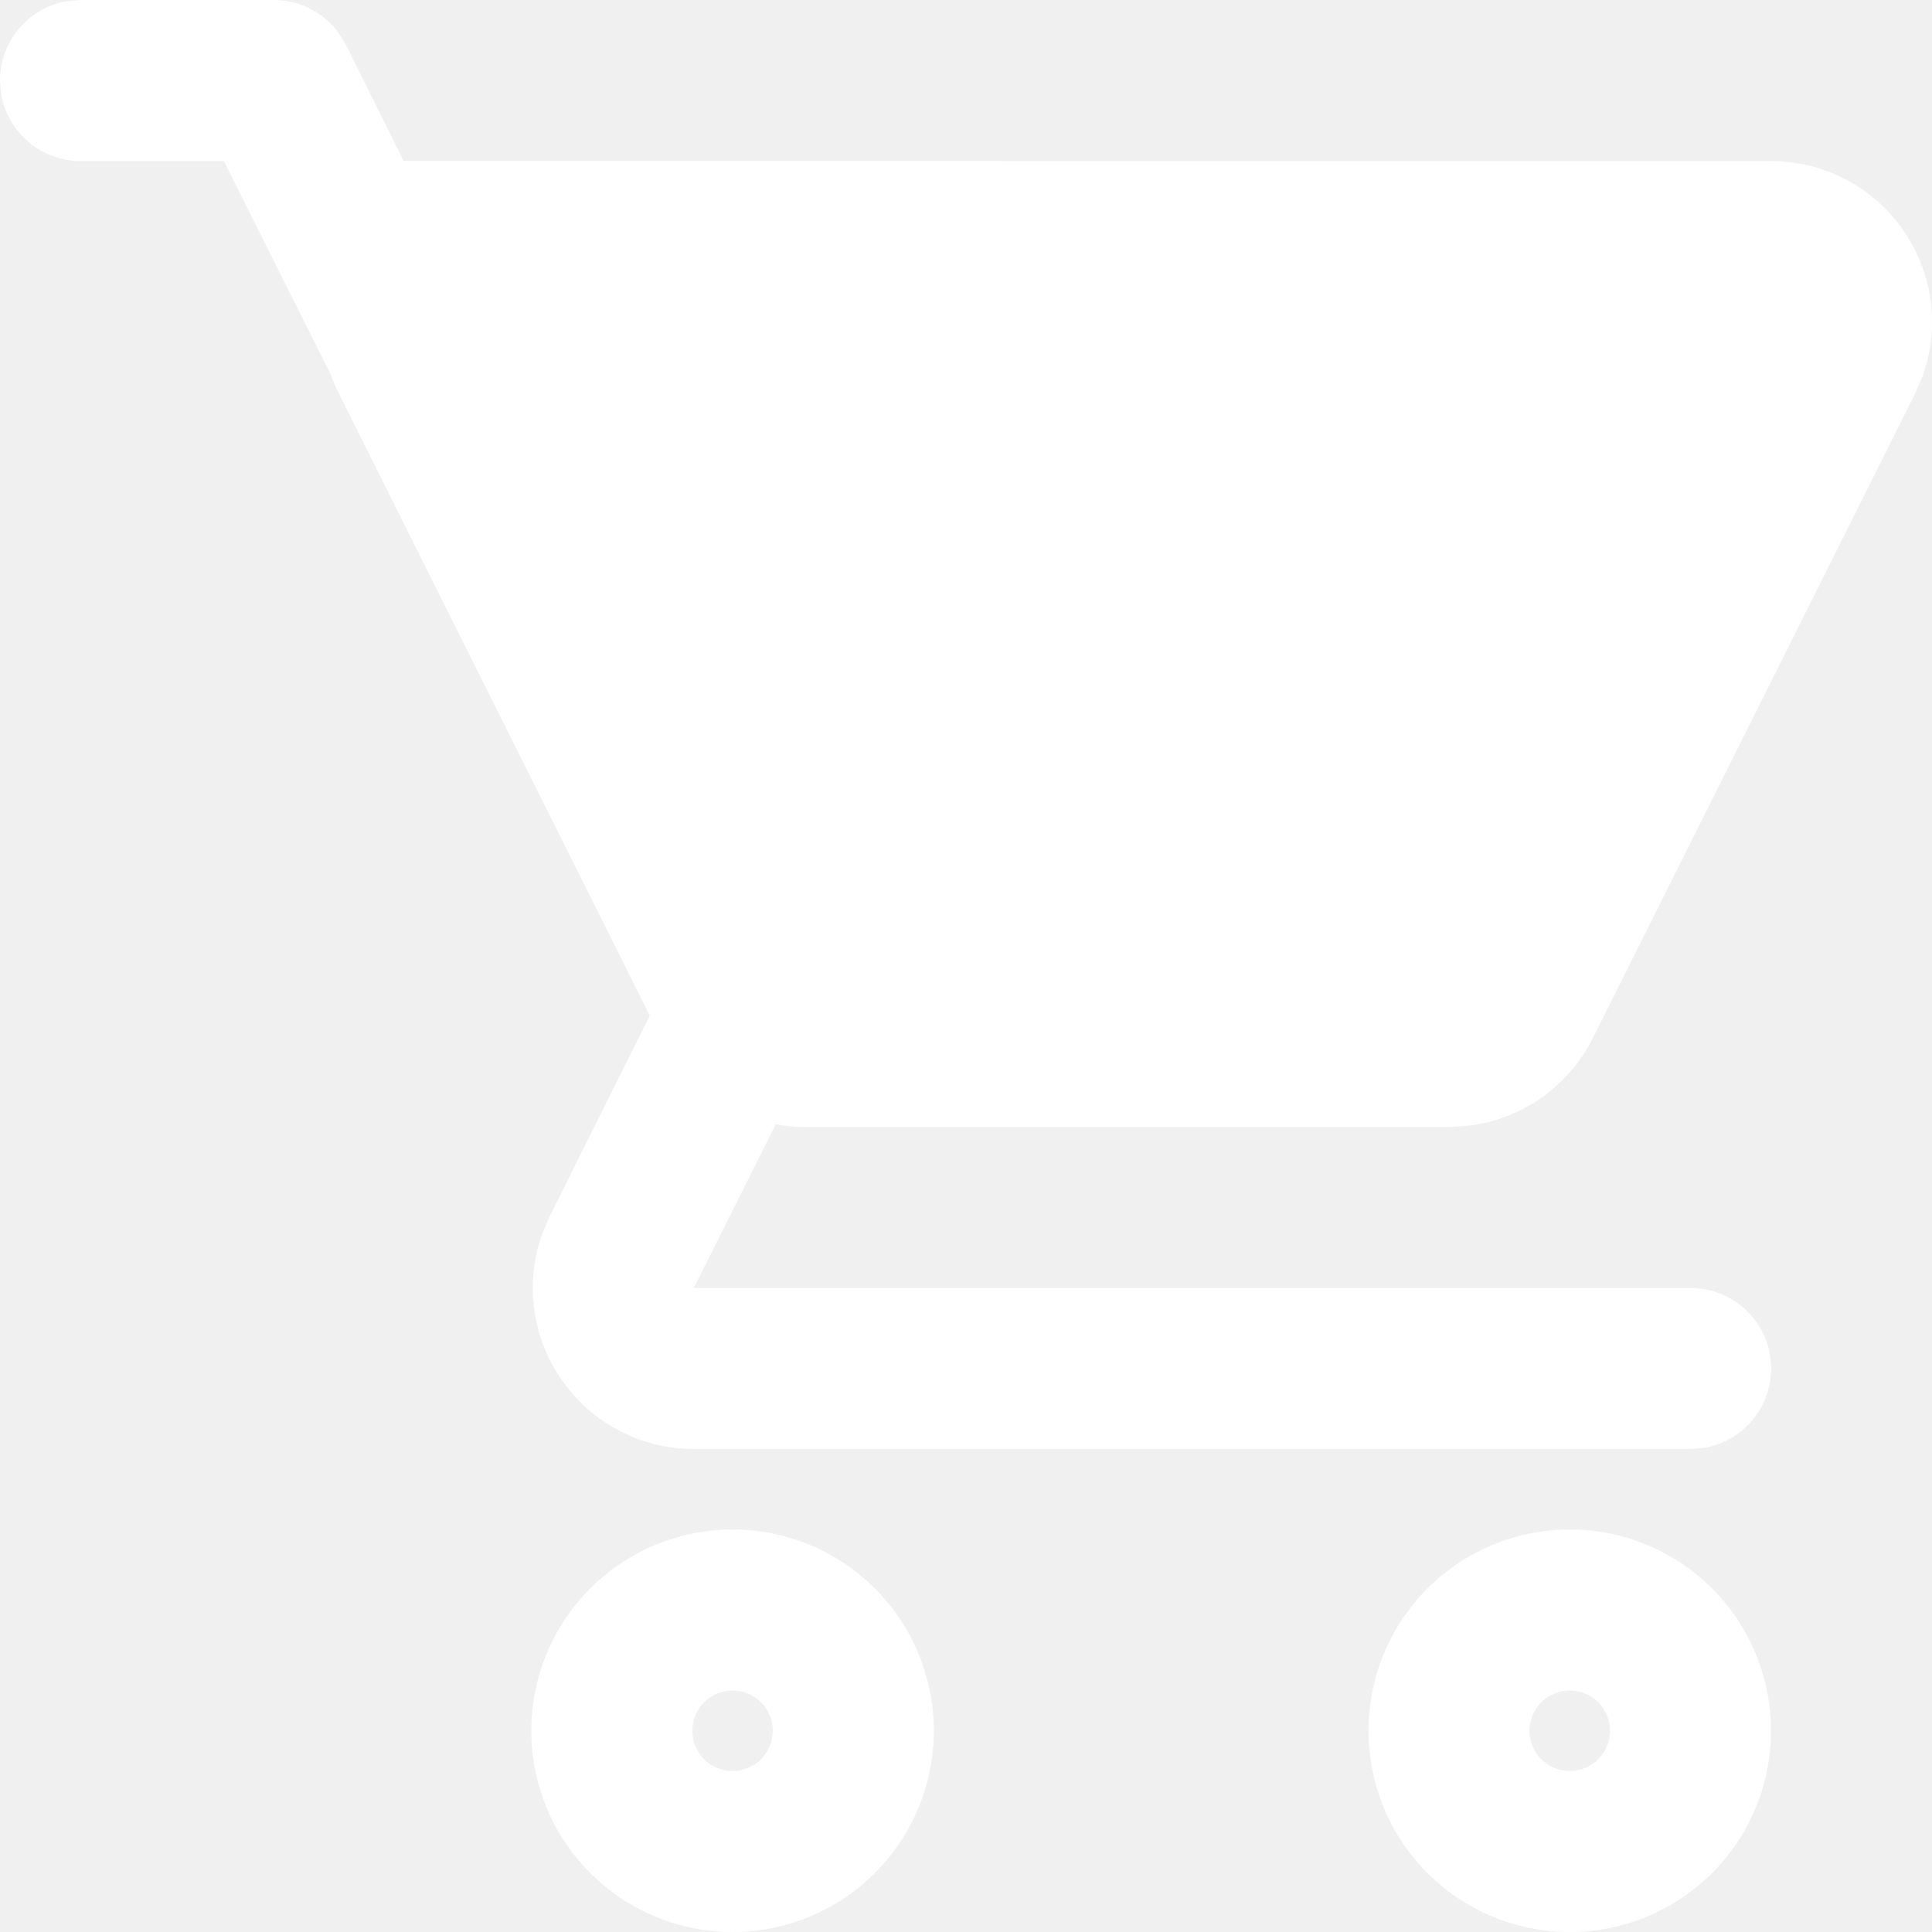
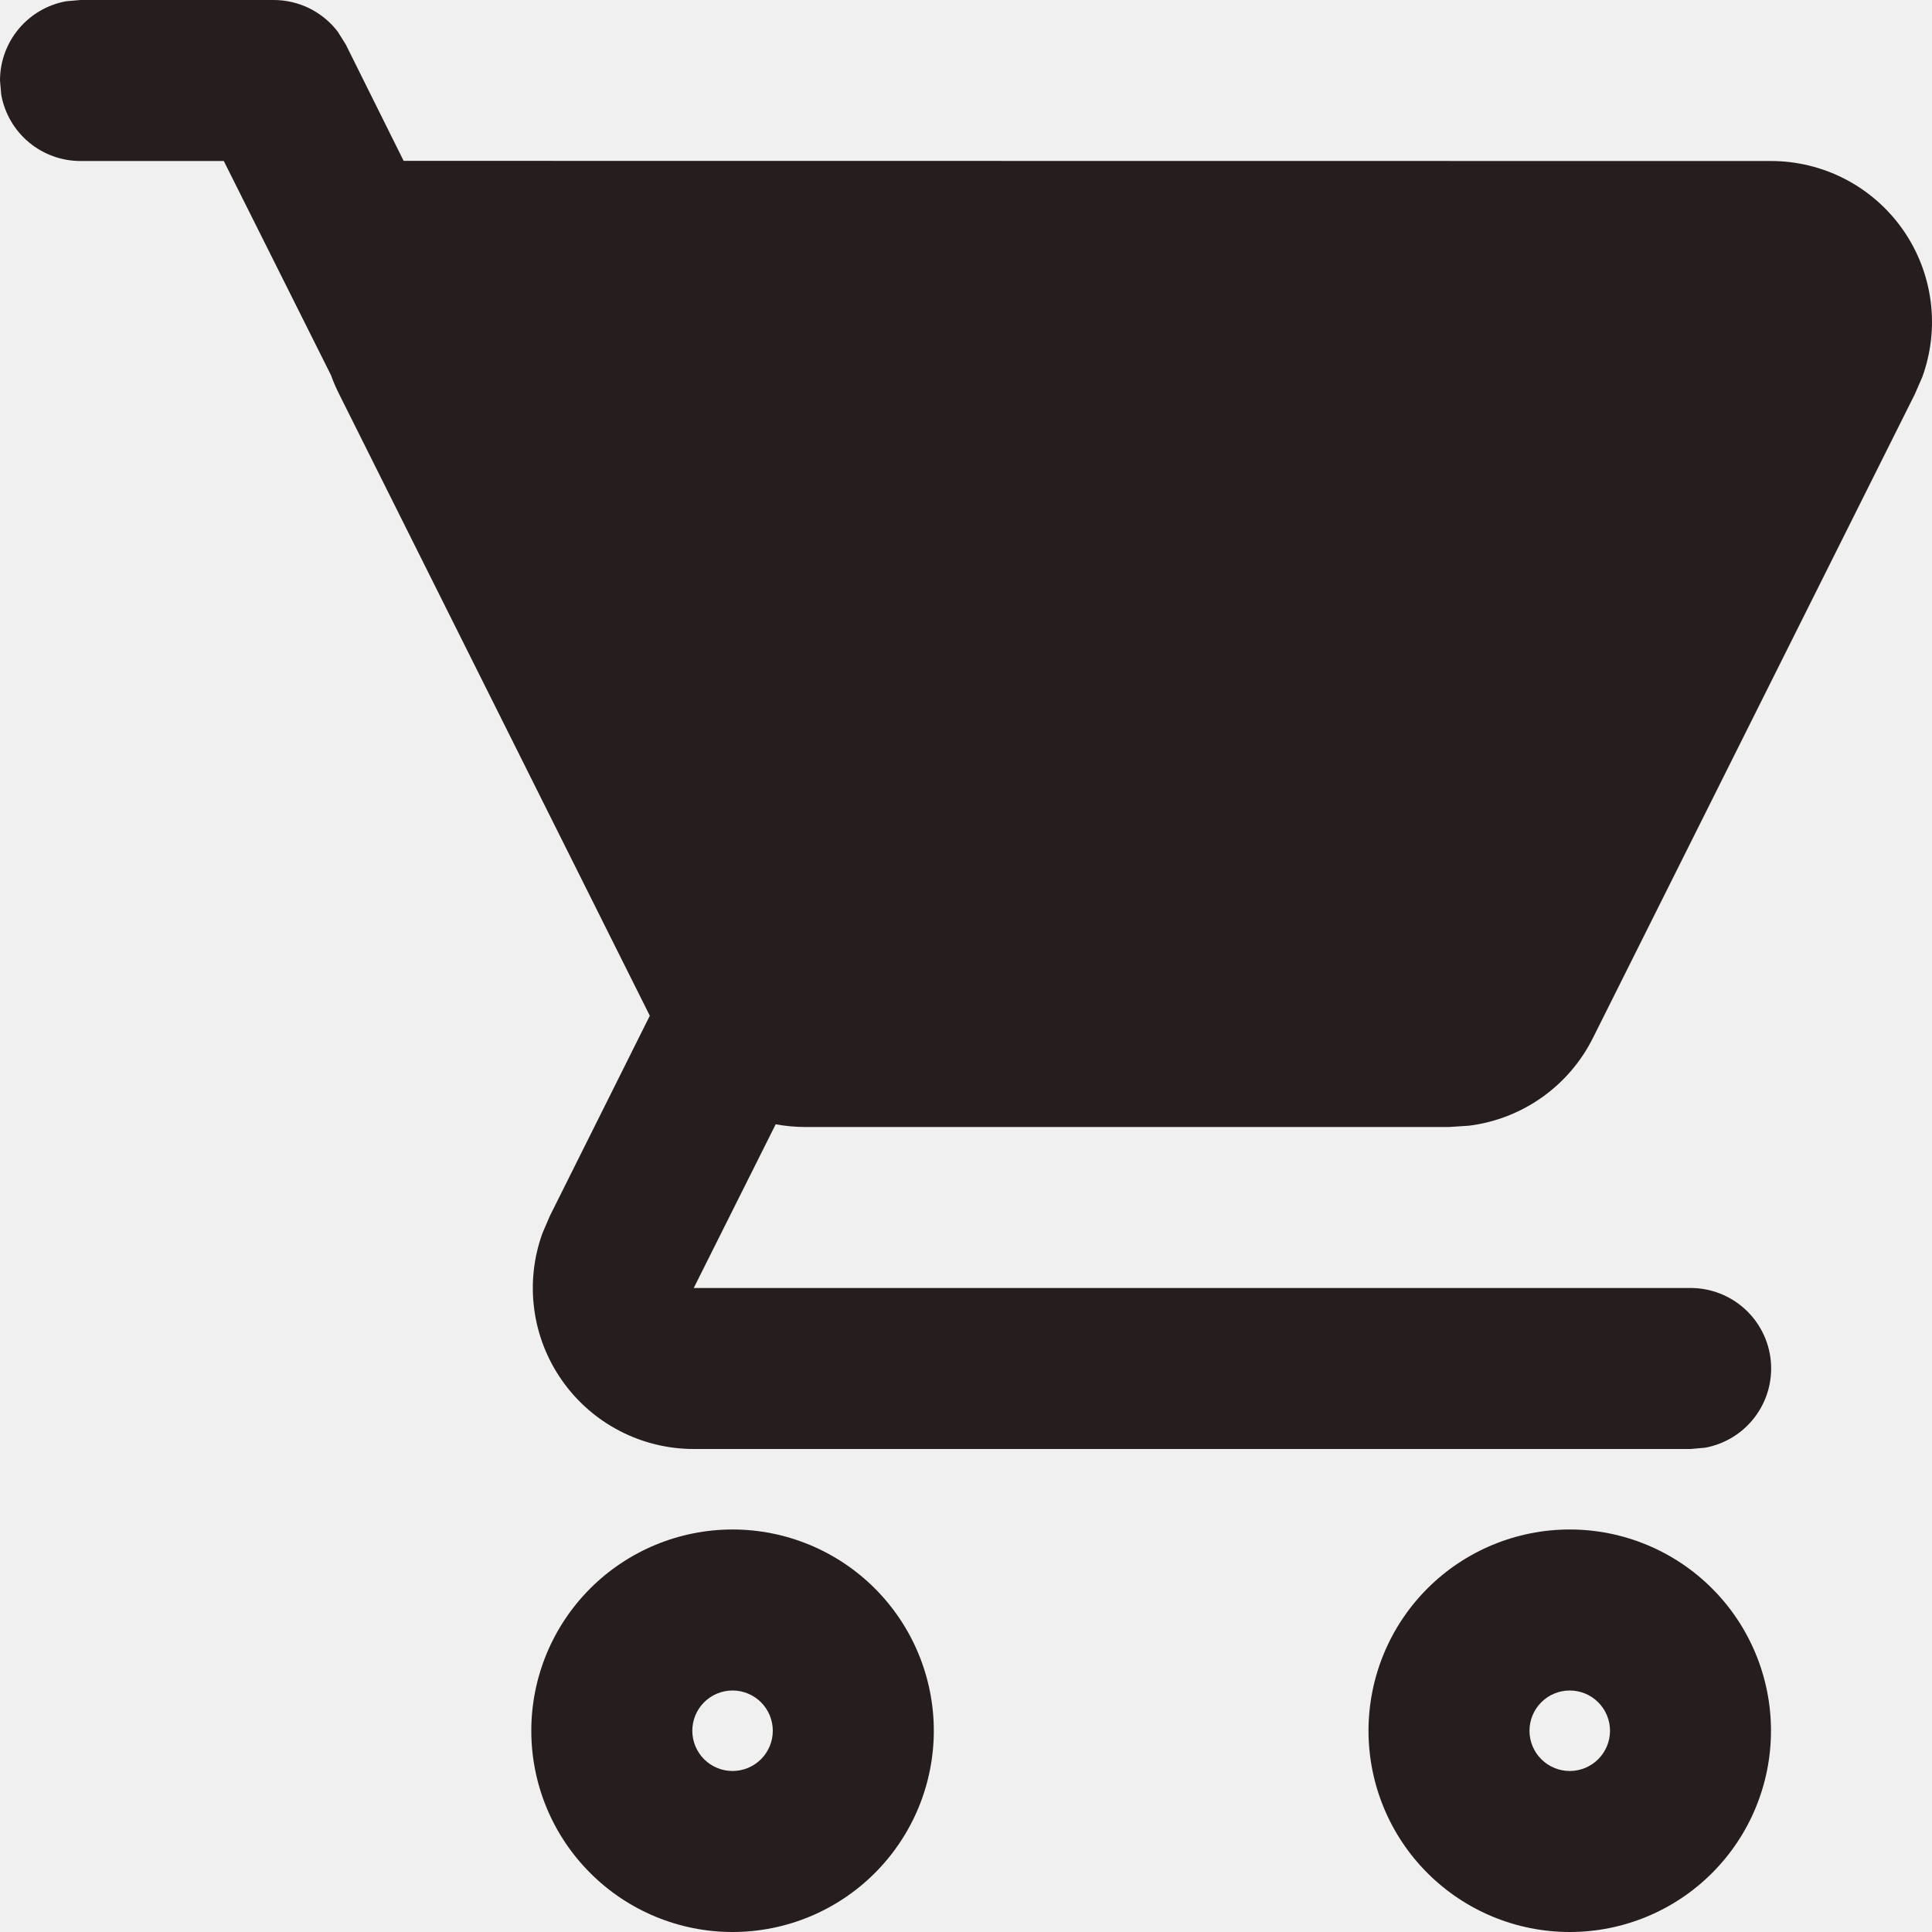
<svg xmlns="http://www.w3.org/2000/svg" width="62" height="62" viewBox="0 0 62 62" fill="none">
-   <path d="M23.508 49.083C25.221 49.083 26.864 49.764 28.075 50.975C29.286 52.186 29.967 53.829 29.967 55.542C29.967 57.255 29.286 58.897 28.075 60.108C26.864 61.32 25.221 62 23.508 62C21.796 62 20.153 61.32 18.942 60.108C17.73 58.897 17.05 57.255 17.05 55.542C17.05 53.829 17.73 52.186 18.942 50.975C20.153 49.764 21.796 49.083 23.508 49.083ZM50.375 49.083C52.088 49.083 53.731 49.764 54.942 50.975C56.153 52.186 56.833 53.829 56.833 55.542C56.833 57.255 56.153 58.897 54.942 60.108C53.731 61.32 52.088 62 50.375 62C48.662 62 47.019 61.32 45.808 60.108C44.597 58.897 43.917 57.255 43.917 55.542C43.917 53.829 44.597 52.186 45.808 50.975C47.019 49.764 48.662 49.083 50.375 49.083ZM50.375 54.25C50.032 54.25 49.704 54.386 49.462 54.628C49.219 54.871 49.083 55.199 49.083 55.542C49.083 55.884 49.219 56.213 49.462 56.455C49.704 56.697 50.032 56.833 50.375 56.833C50.718 56.833 51.046 56.697 51.288 56.455C51.531 56.213 51.667 55.884 51.667 55.542C51.667 55.199 51.531 54.871 51.288 54.628C51.046 54.386 50.718 54.25 50.375 54.25ZM23.508 54.25C23.166 54.25 22.837 54.386 22.595 54.628C22.353 54.871 22.217 55.199 22.217 55.542C22.217 55.884 22.353 56.213 22.595 56.455C22.837 56.697 23.166 56.833 23.508 56.833C23.851 56.833 24.179 56.697 24.422 56.455C24.664 56.213 24.8 55.884 24.8 55.542C24.8 55.199 24.664 54.871 24.422 54.628C24.179 54.386 23.851 54.25 23.508 54.25ZM8.783 3.70113e-07C9.181 -0 9.574 0.092 9.931 0.268C10.287 0.445 10.598 0.701 10.84 1.018L11.098 1.431L12.953 5.162L56.833 5.167C57.663 5.167 58.481 5.367 59.218 5.75C59.954 6.133 60.587 6.688 61.064 7.368C61.54 8.047 61.846 8.832 61.955 9.655C62.064 10.478 61.973 11.315 61.69 12.095L61.452 12.643L51.119 33.309C50.739 34.07 50.177 34.725 49.483 35.216C48.789 35.707 47.984 36.02 47.141 36.125L46.5 36.167H25.833C25.518 36.166 25.203 36.137 24.893 36.079L22.263 41.333H54.25C54.896 41.332 55.518 41.573 55.995 42.008C56.472 42.443 56.769 43.04 56.828 43.683C56.886 44.326 56.701 44.968 56.31 45.481C55.919 45.995 55.35 46.344 54.715 46.459L54.25 46.5H22.263C21.434 46.5 20.616 46.3 19.881 45.917C19.145 45.534 18.512 44.98 18.036 44.3C17.559 43.621 17.253 42.838 17.144 42.015C17.034 41.193 17.125 40.357 17.407 39.577L17.644 39.024L20.853 32.596L10.881 12.643C10.783 12.448 10.697 12.248 10.623 12.043L7.182 5.167H2.583C1.979 5.167 1.393 4.955 0.929 4.568C0.464 4.181 0.15 3.643 0.041 3.048L1.43686e-07 2.583C-0 1.979 0.212 1.393 0.599 0.929C0.986 0.464 1.524 0.15 2.118 0.041L2.583 3.70113e-07H8.783Z" fill="white" />
+   <path d="M23.508 49.083C25.221 49.083 26.864 49.764 28.075 50.975C29.286 52.186 29.967 53.829 29.967 55.542C29.967 57.255 29.286 58.897 28.075 60.108C26.864 61.32 25.221 62 23.508 62C21.796 62 20.153 61.32 18.942 60.108C17.73 58.897 17.05 57.255 17.05 55.542C17.05 53.829 17.73 52.186 18.942 50.975C20.153 49.764 21.796 49.083 23.508 49.083ZM50.375 49.083C52.088 49.083 53.731 49.764 54.942 50.975C56.153 52.186 56.833 53.829 56.833 55.542C56.833 57.255 56.153 58.897 54.942 60.108C53.731 61.32 52.088 62 50.375 62C48.662 62 47.019 61.32 45.808 60.108C44.597 58.897 43.917 57.255 43.917 55.542C43.917 53.829 44.597 52.186 45.808 50.975C47.019 49.764 48.662 49.083 50.375 49.083ZM50.375 54.25C50.032 54.25 49.704 54.386 49.462 54.628C49.219 54.871 49.083 55.199 49.083 55.542C49.083 55.884 49.219 56.213 49.462 56.455C49.704 56.697 50.032 56.833 50.375 56.833C50.718 56.833 51.046 56.697 51.288 56.455C51.531 56.213 51.667 55.884 51.667 55.542C51.667 55.199 51.531 54.871 51.288 54.628C51.046 54.386 50.718 54.25 50.375 54.25ZM23.508 54.25C23.166 54.25 22.837 54.386 22.595 54.628C22.353 54.871 22.217 55.199 22.217 55.542C22.217 55.884 22.353 56.213 22.595 56.455C22.837 56.697 23.166 56.833 23.508 56.833C23.851 56.833 24.179 56.697 24.422 56.455C24.664 56.213 24.8 55.884 24.8 55.542C24.8 55.199 24.664 54.871 24.422 54.628C24.179 54.386 23.851 54.25 23.508 54.25ZM8.783 3.70113e-07C9.181 -0 9.574 0.092 9.931 0.268C10.287 0.445 10.598 0.701 10.84 1.018L11.098 1.431L12.953 5.162L56.833 5.167C57.663 5.167 58.481 5.367 59.218 5.75C59.954 6.133 60.587 6.688 61.064 7.368C61.54 8.047 61.846 8.832 61.955 9.655C62.064 10.478 61.973 11.315 61.69 12.095L61.452 12.643L51.119 33.309C50.739 34.07 50.177 34.725 49.483 35.216C48.789 35.707 47.984 36.02 47.141 36.125L46.5 36.167H25.833C25.518 36.166 25.203 36.137 24.893 36.079L22.263 41.333H54.25C54.896 41.332 55.518 41.573 55.995 42.008C56.472 42.443 56.769 43.04 56.828 43.683C56.886 44.326 56.701 44.968 56.31 45.481C55.919 45.995 55.35 46.344 54.715 46.459L54.25 46.5H22.263C21.434 46.5 20.616 46.3 19.881 45.917C19.145 45.534 18.512 44.98 18.036 44.3C17.559 43.621 17.253 42.838 17.144 42.015C17.034 41.193 17.125 40.357 17.407 39.577L17.644 39.024L20.853 32.596L10.881 12.643C10.783 12.448 10.697 12.248 10.623 12.043L7.182 5.167H2.583C1.979 5.167 1.393 4.955 0.929 4.568C0.464 4.181 0.15 3.643 0.041 3.048L1.43686e-07 2.583C-0 1.979 0.212 1.393 0.599 0.929C0.986 0.464 1.524 0.15 2.118 0.041L2.583 3.70113e-07H8.783Z" fill="#261E1E" />
</svg>
